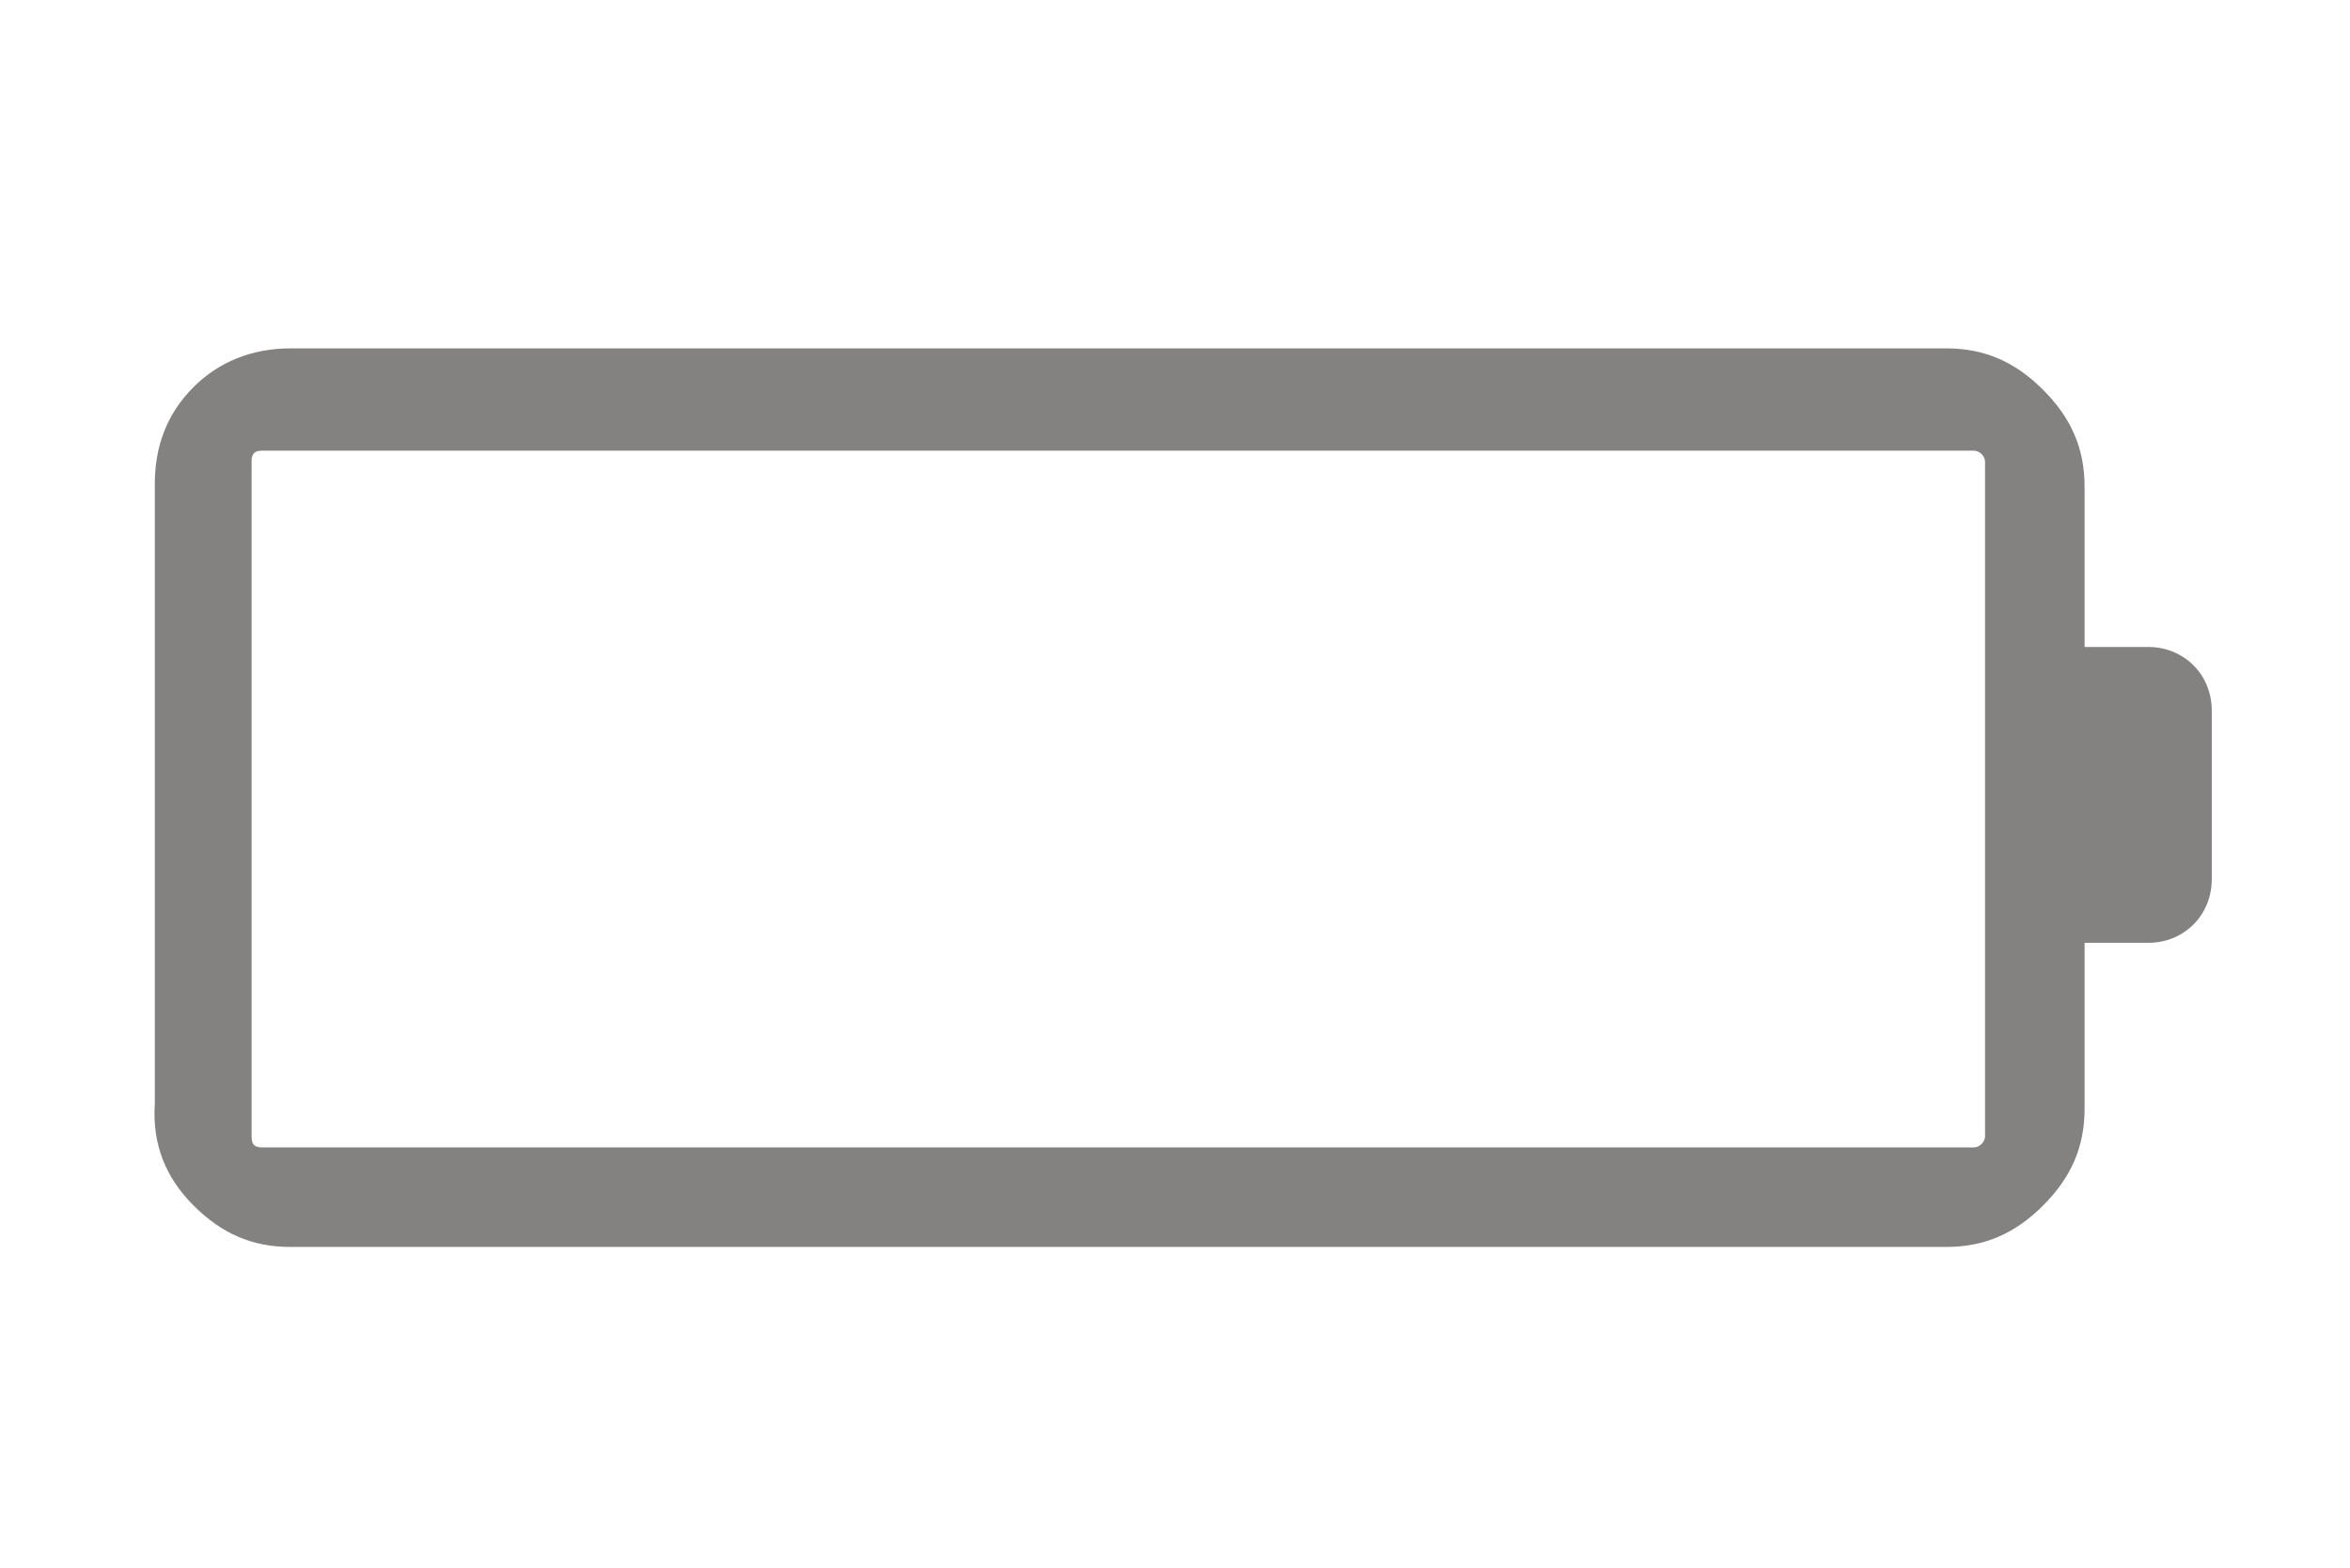
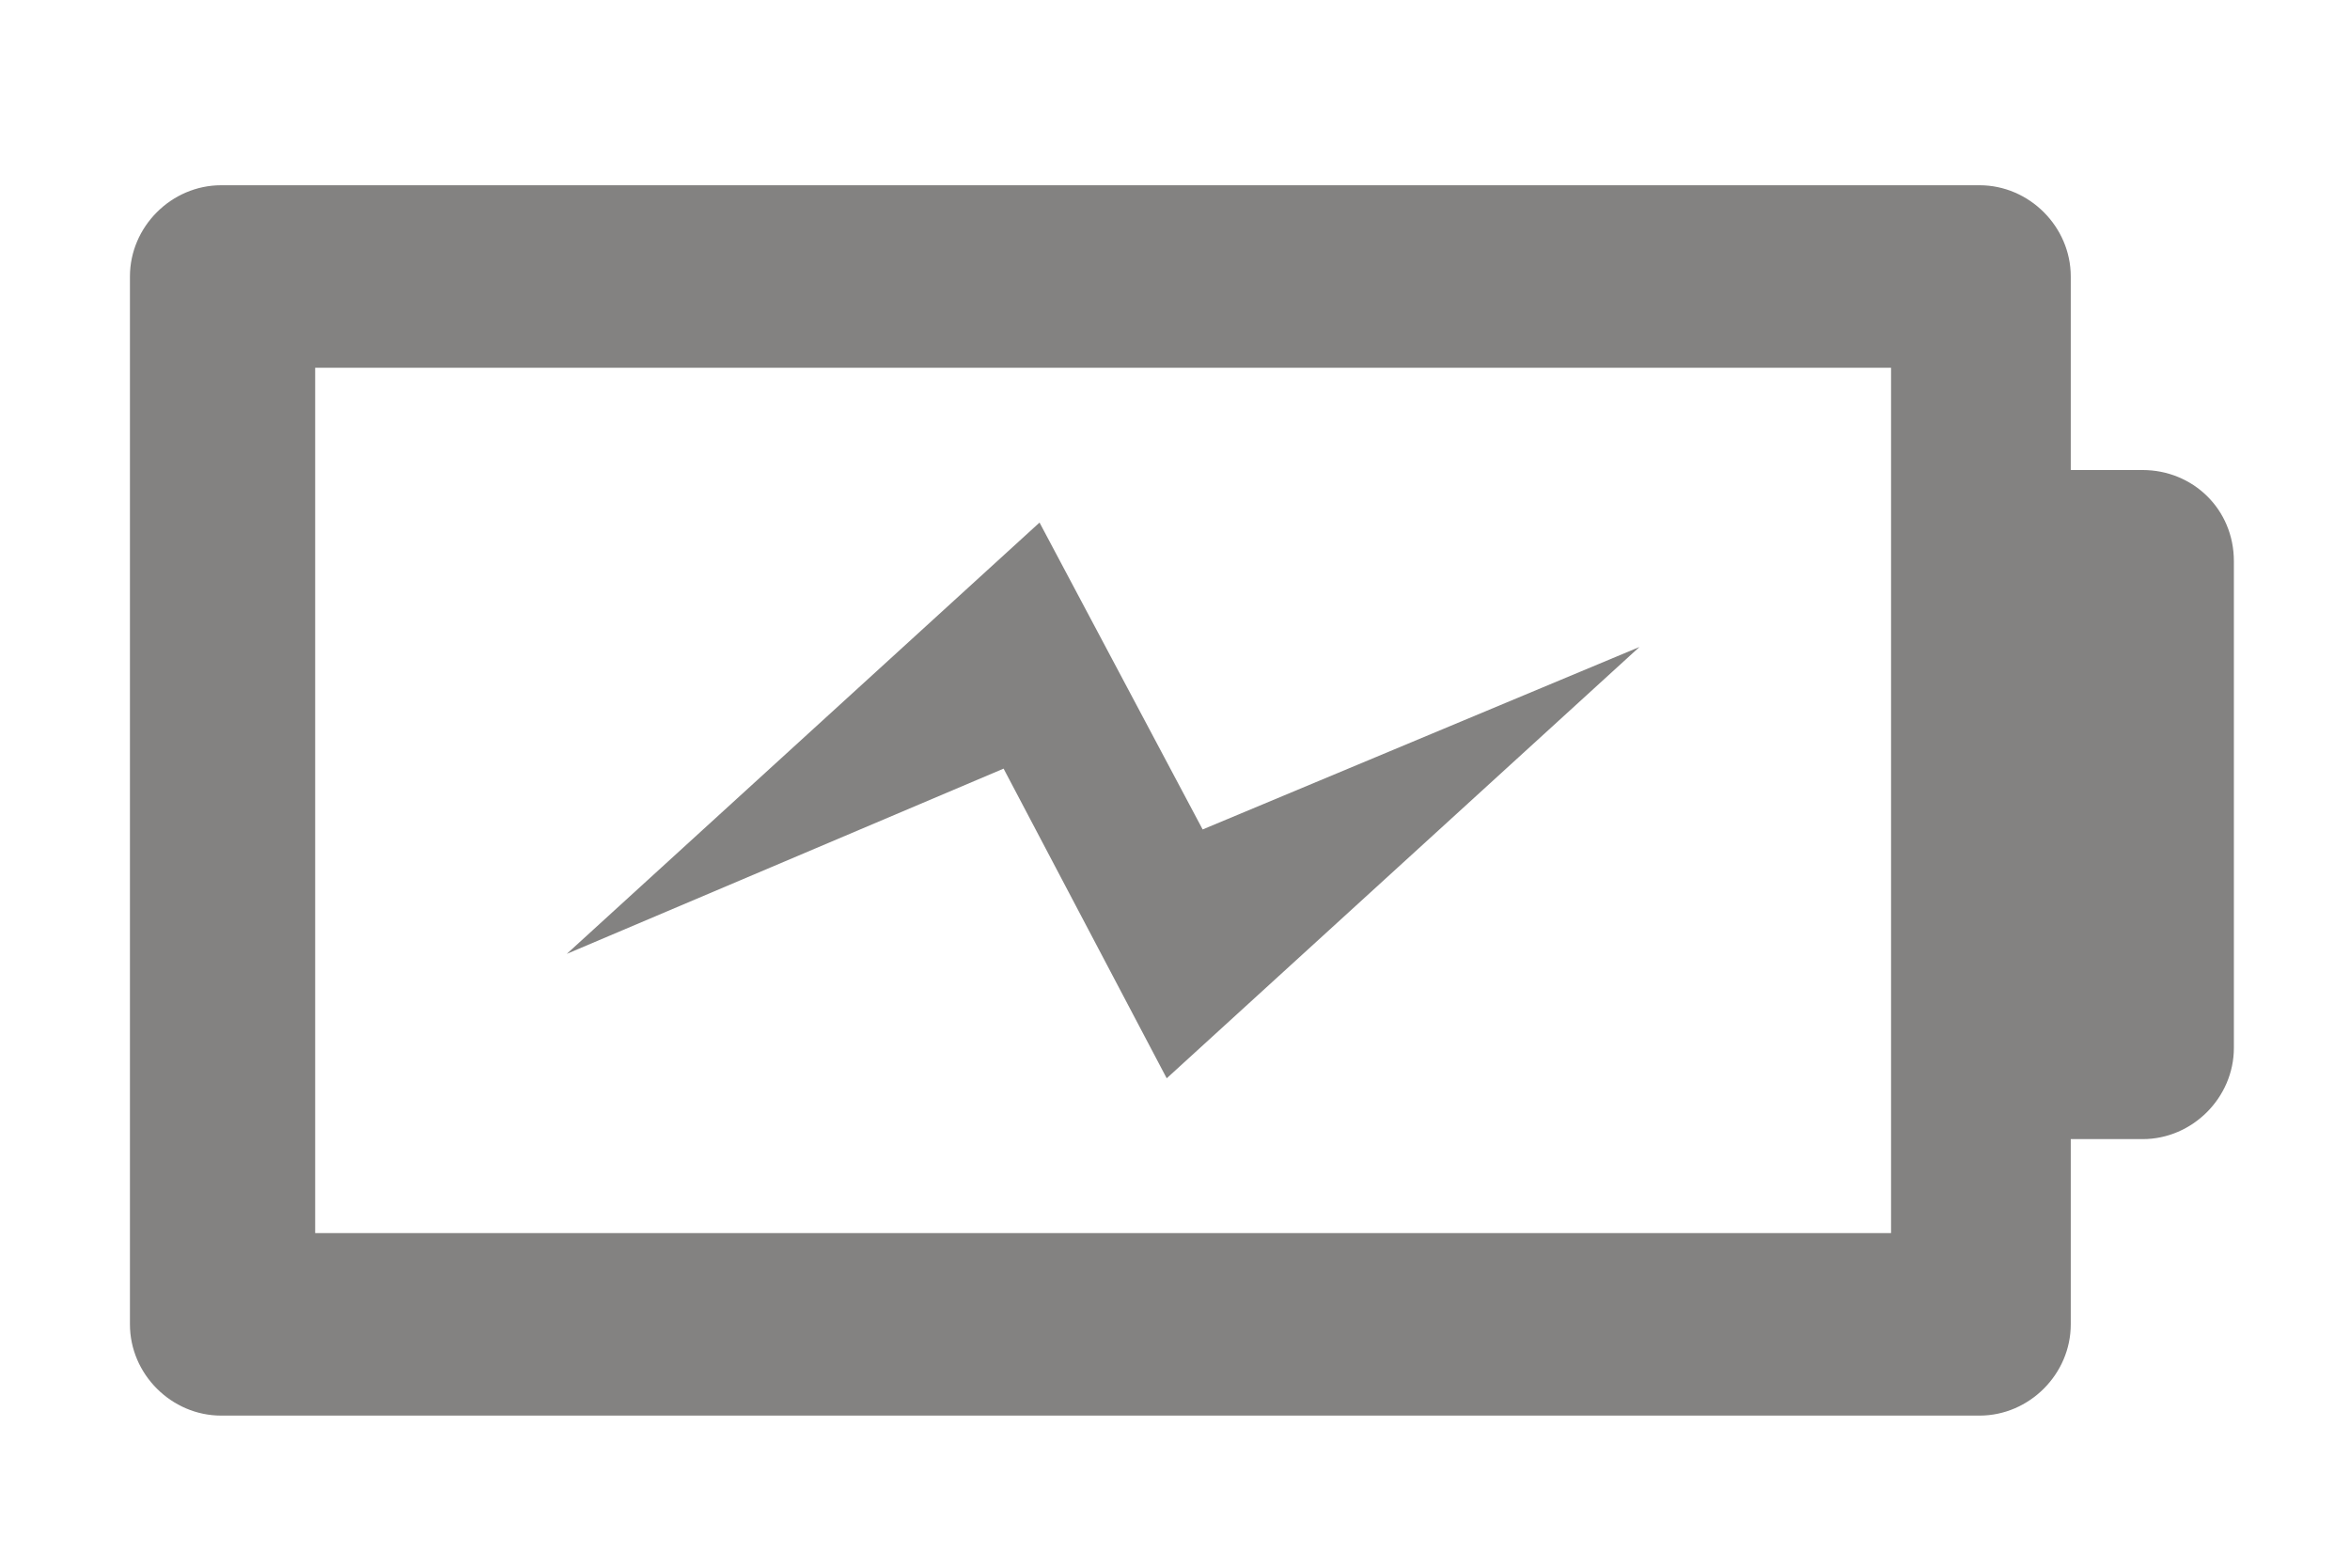
- <svg xmlns="http://www.w3.org/2000/svg" version="1.1" id="Ebene_1" x="0px" y="0px" viewBox="0 0 85 56.7" style="enable-background:new 0 0 85 56.7;" xml:space="preserve">
+ <svg xmlns="http://www.w3.org/2000/svg" version="1.1" id="Ebene_1" x="0px" y="0px" viewBox="-99 43 85 56.7" style="enable-background:new -99 43 85 56.7;" xml:space="preserve">
  <style type="text/css">
	.st0{fill:#838281;}
</style>
  <g>
-     <path class="st0" d="M7,43.6c1,1,2.1,1.5,3.5,1.5h59.9c1.4,0,2.5-0.5,3.5-1.5c1-1,1.5-2.1,1.5-3.5v-6h2.3c1.3,0,2.3-1,2.3-2.3v-6.1   c0-1.3-1-2.3-2.3-2.3h-2.3v-5.8c0-1.4-0.5-2.5-1.5-3.5c-1-1-2.1-1.5-3.5-1.5l-59.9,0c-1.4,0-2.6,0.5-3.5,1.4c-1,1-1.4,2.2-1.4,3.5   v22.4C5.5,41.4,6,42.6,7,43.6L7,43.6z M9.1,16.7c0-0.3,0.1-0.4,0.4-0.4l61.9,0c0.2,0,0.4,0.2,0.4,0.4v24.4c0,0.2-0.2,0.4-0.4,0.4   l-61.9,0c-0.3,0-0.4-0.1-0.4-0.4V16.7z M9.1,16.7" />
+     <path class="st0" d="M-21.5,60h-2.6v-7c0-1.8-1.5-3.3-3.3-3.3h-63.6c-1.8,0-3.3,1.5-3.3,3.3v37.9c0,1.8,1.5,3.3,3.3,3.3h63.6   c1.8,0,3.3-1.5,3.3-3.3v-6.7h2.6c1.8,0,3.3-1.5,3.3-3.3V63.3C-18.2,61.4-19.7,60-21.5,60L-21.5,60z M-30.6,87.6h-57V56.3h57V87.6z    M-30.6,87.6" />
+     <path class="st0" d="M-61.4,61.9L-61.4,61.9l-17.1,15.6l15.8-6.7l5.9,11.2l17.1-15.6L-55.5,73L-61.4,61.9z M-61.4,61.9" />
  </g>
</svg>
